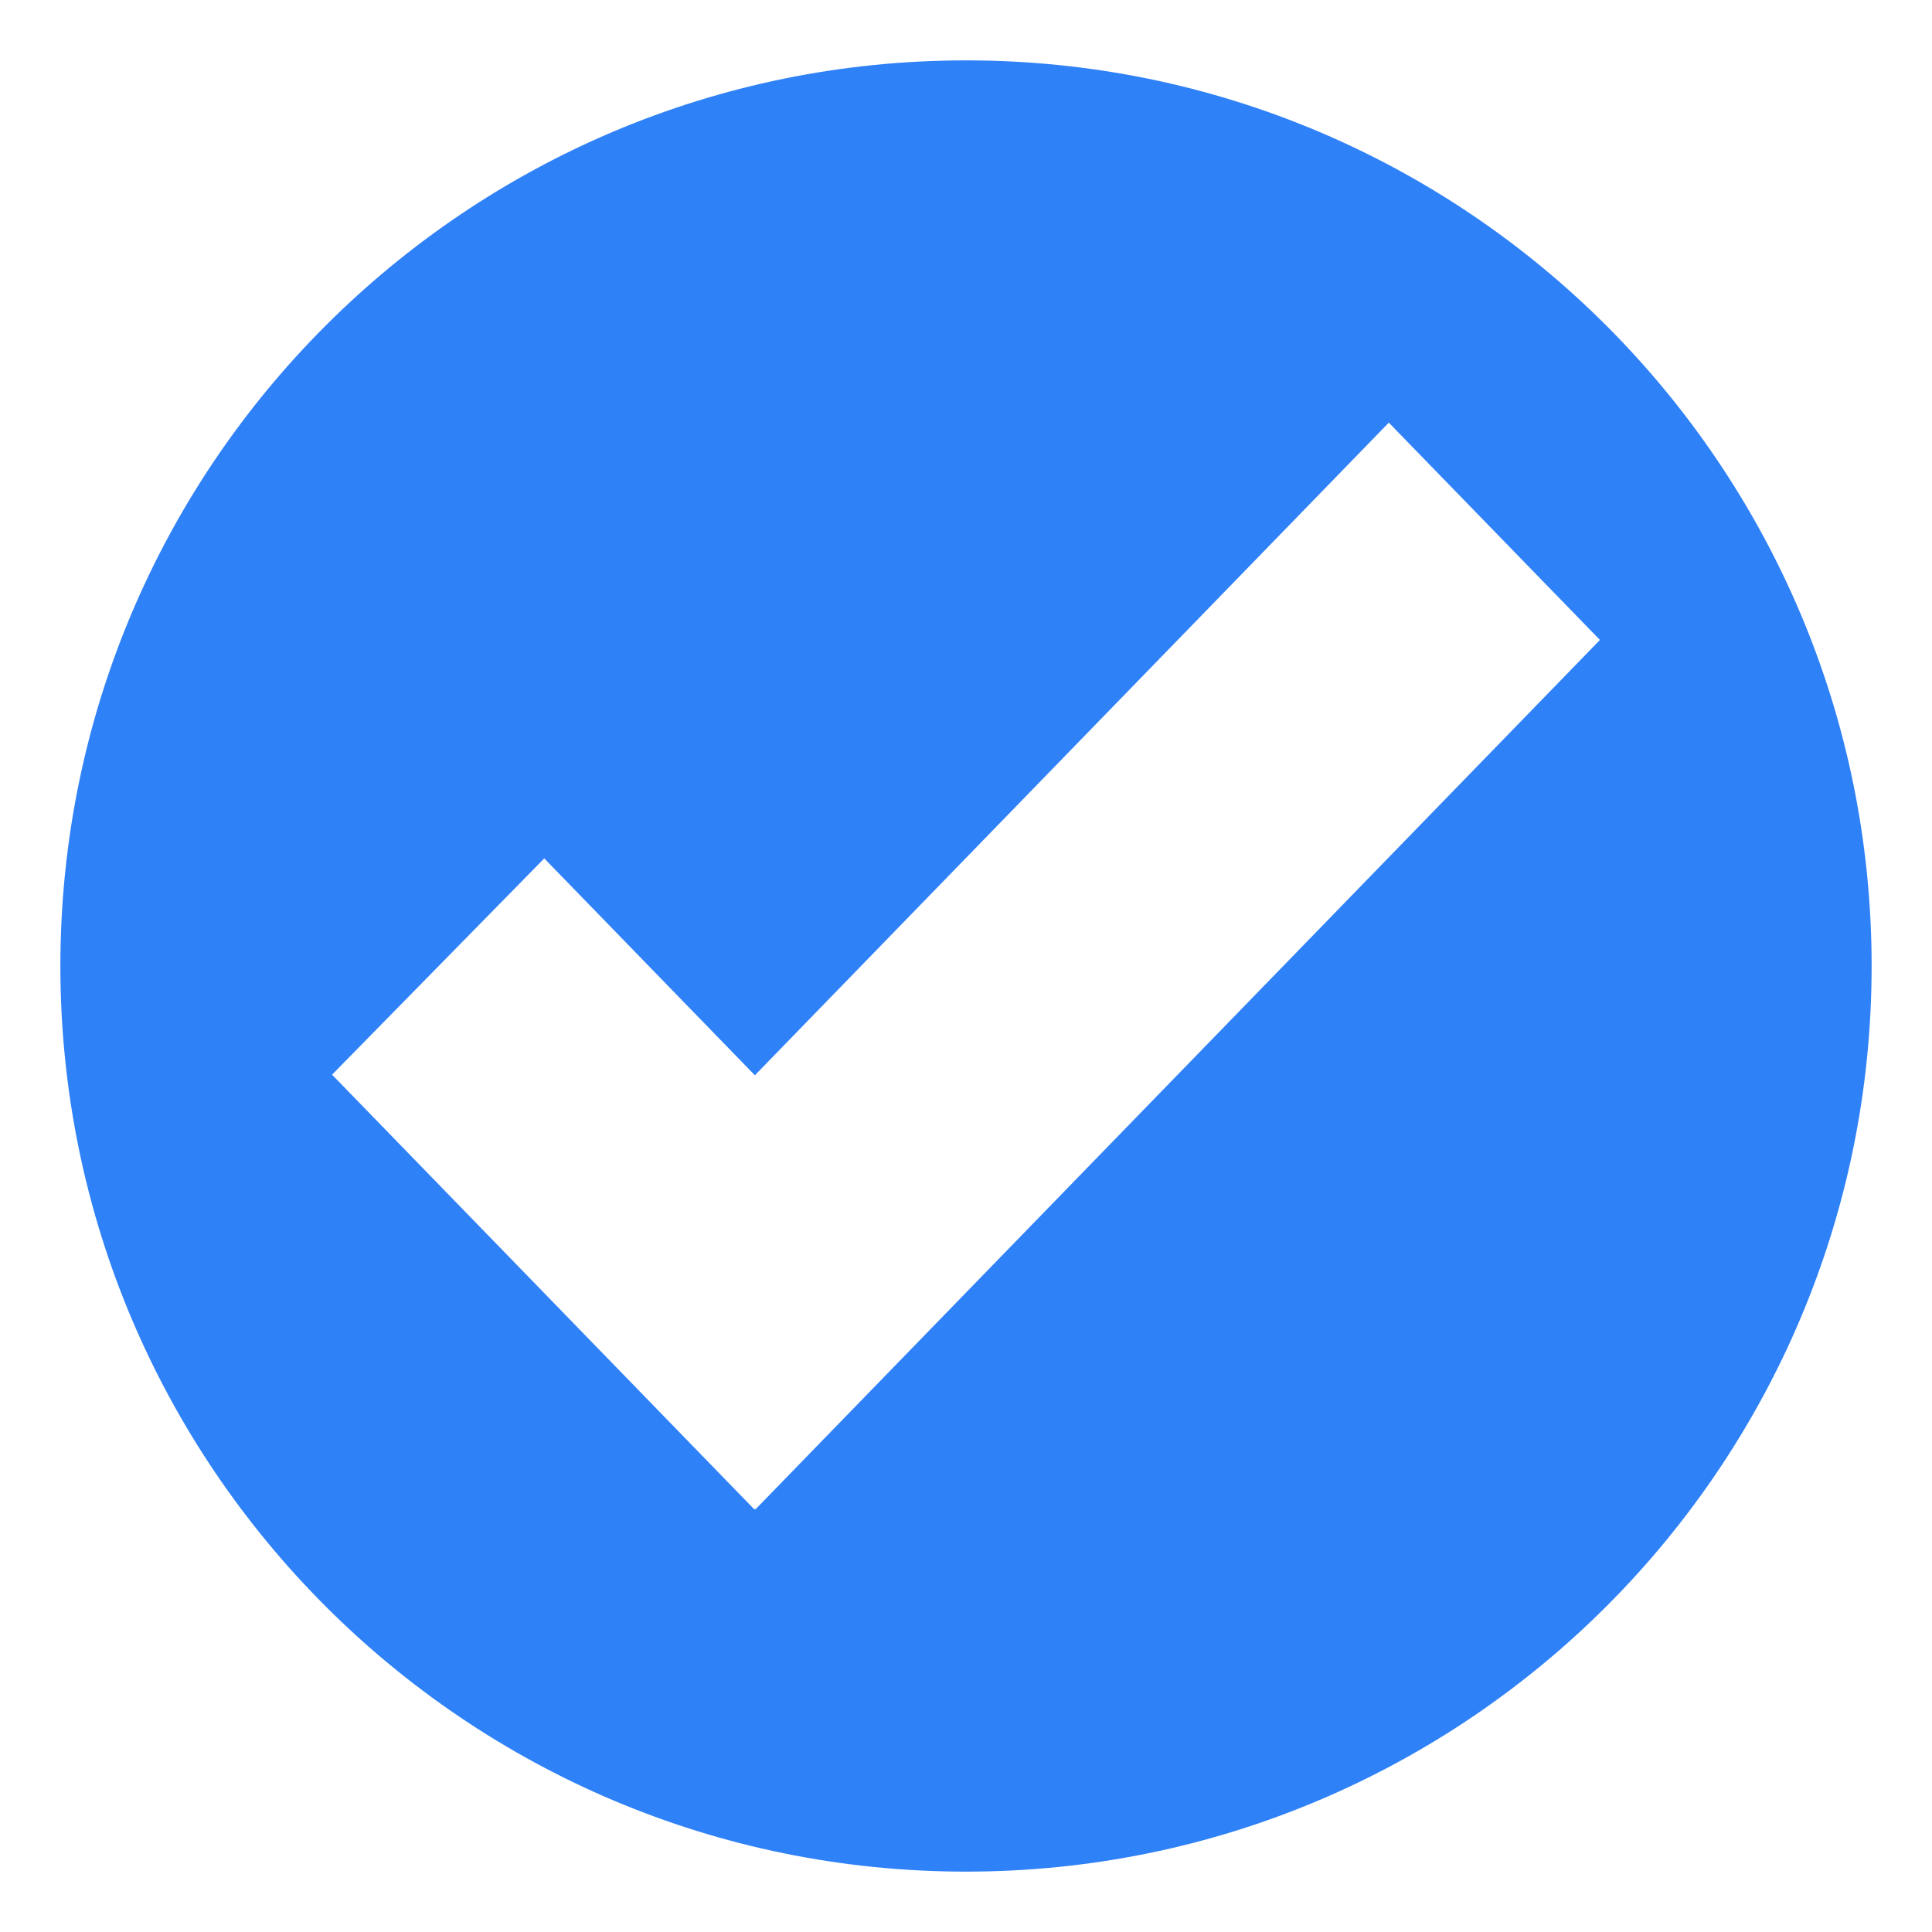
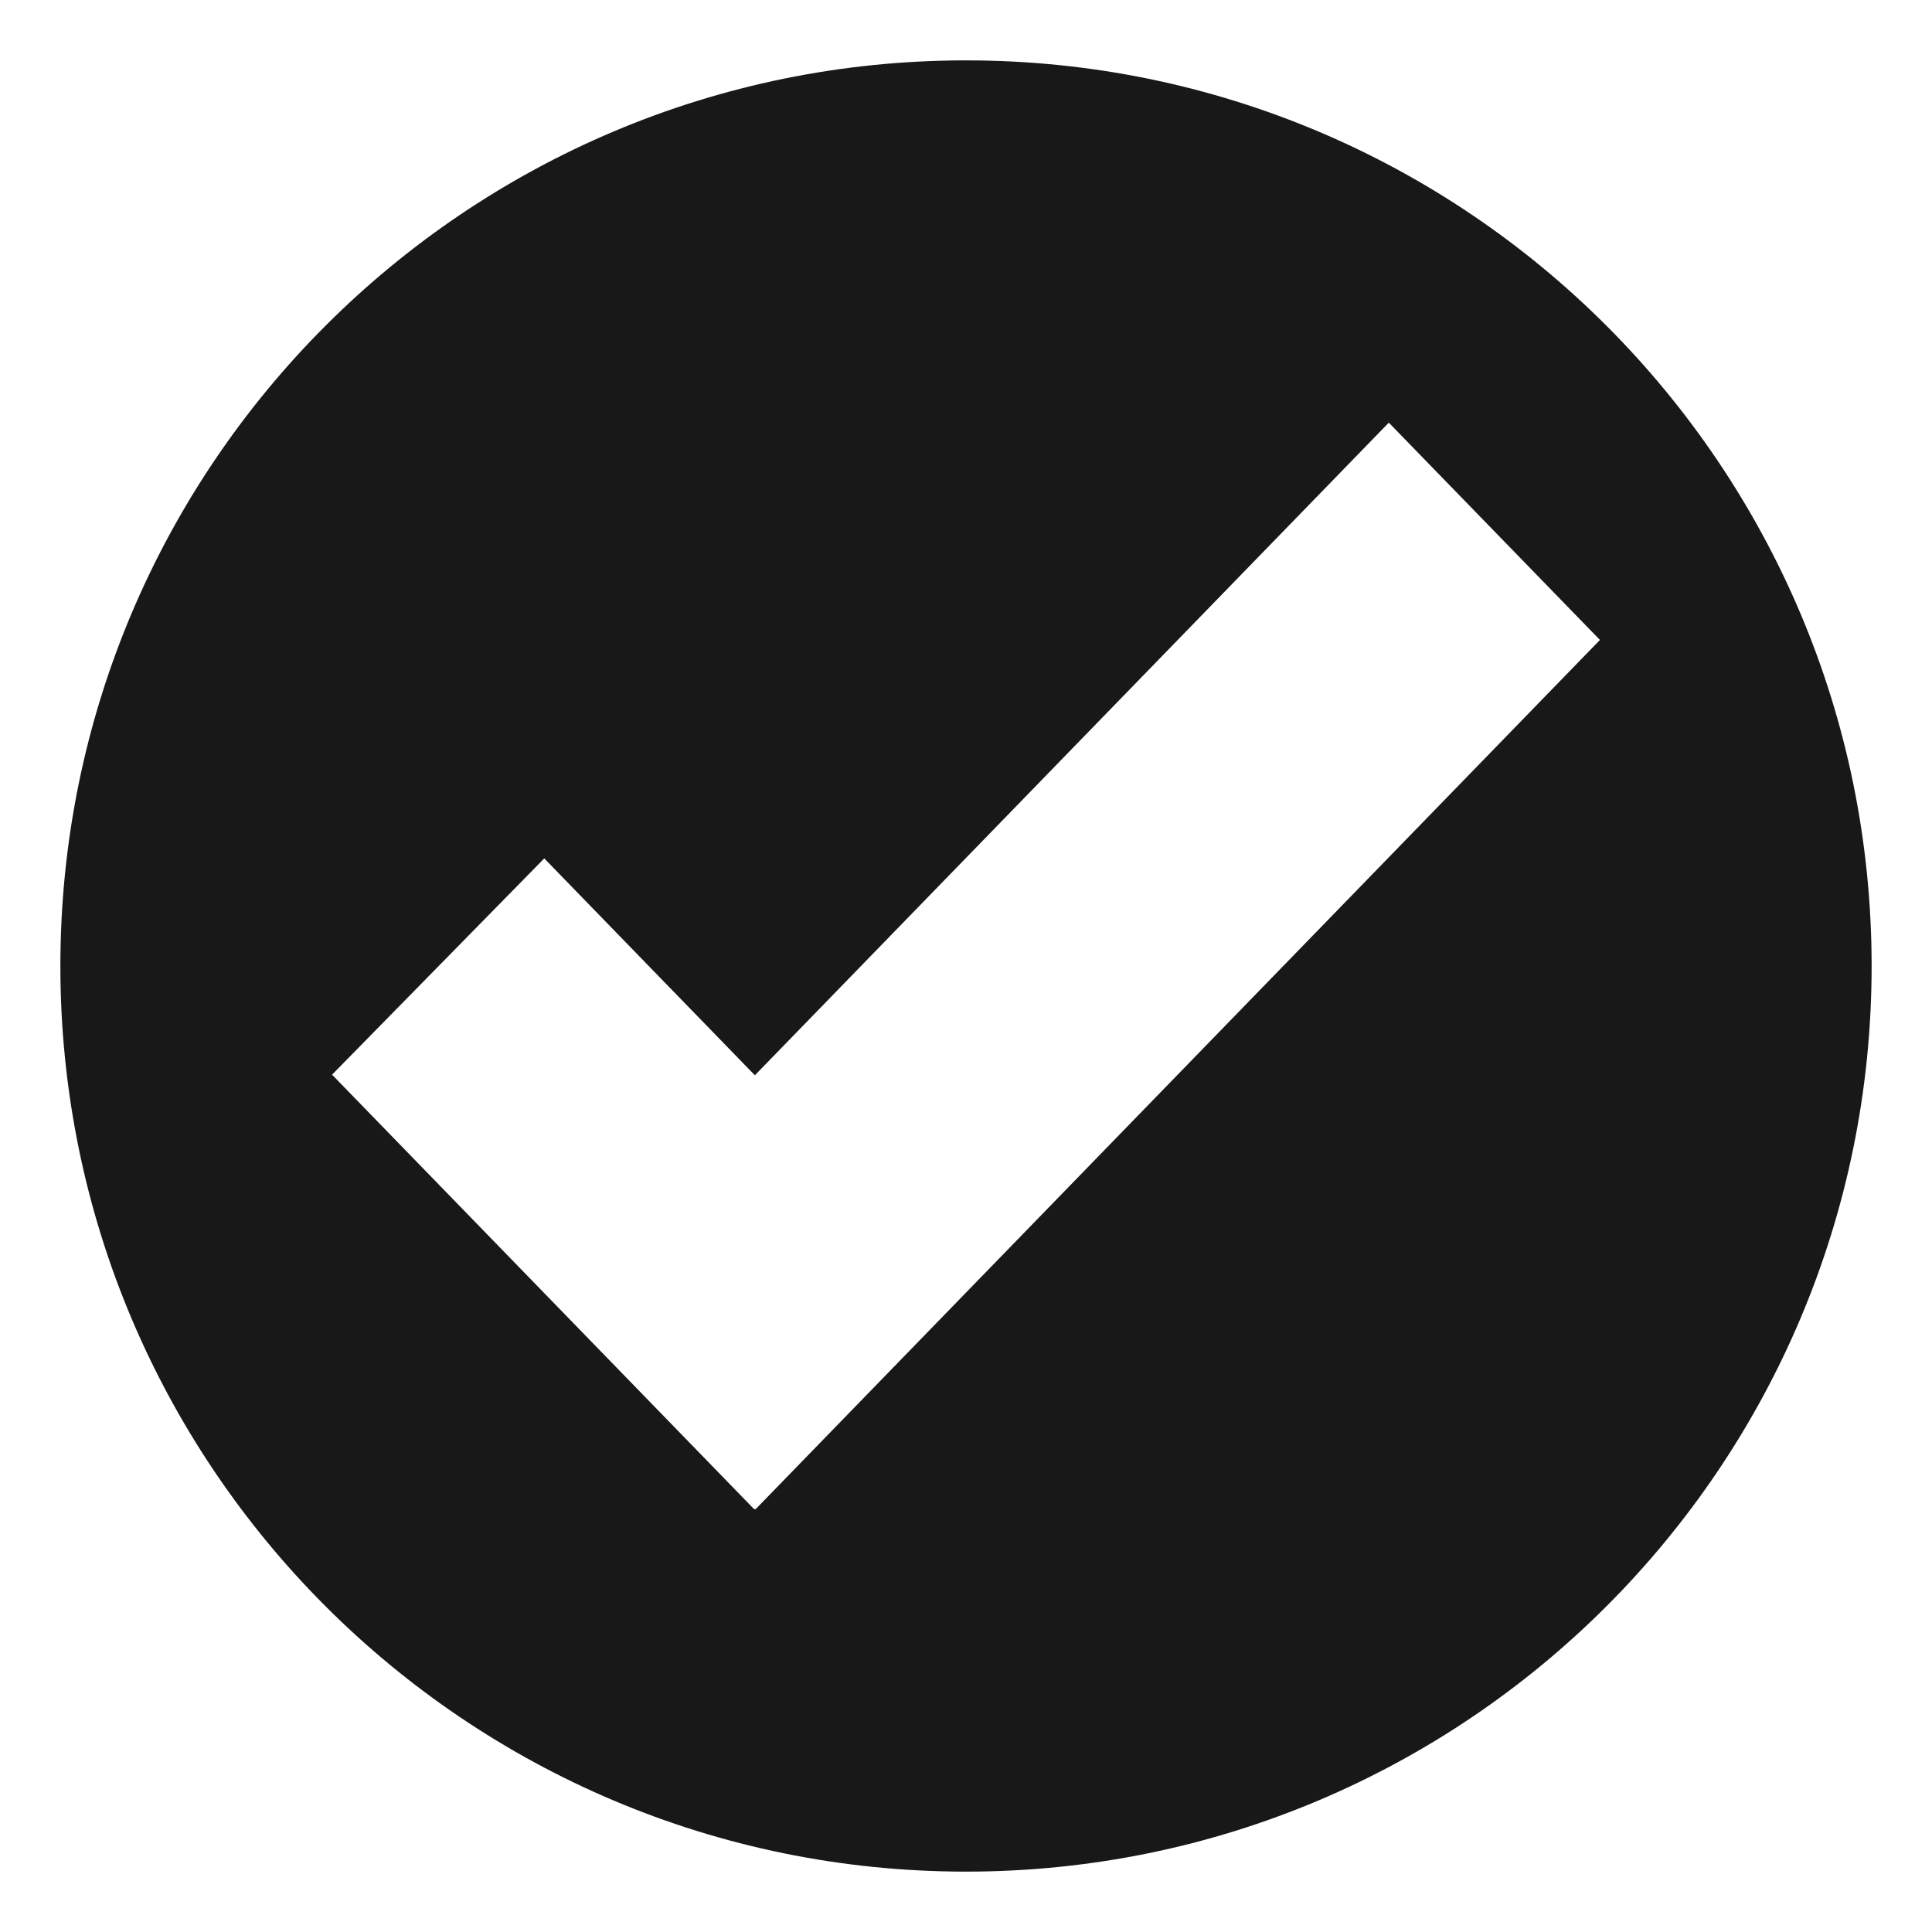
<svg xmlns="http://www.w3.org/2000/svg" viewBox="0 0 64 64" enable-background="new 0 0 64 64">
-   <path d="M32,2C15.431,2,2,15.432,2,32c0,16.568,13.432,30,30,30c16.568,0,30-13.432,30-30C62,15.432,48.568,2,32,2z M25.025,50  l-0.02-0.02L24.988,50L11,35.6l7.029-7.164l6.977,7.184l21-21.619L53,21.199L25.025,50z" fill="#2f81f7" />
+   <path d="M32,2C15.431,2,2,15.432,2,32c0,16.568,13.432,30,30,30c16.568,0,30-13.432,30-30C62,15.432,48.568,2,32,2z M25.025,50  l-0.02-0.02L24.988,50L11,35.6l7.029-7.164l6.977,7.184l21-21.619L53,21.199L25.025,50z" fill="#181818" />
</svg>
